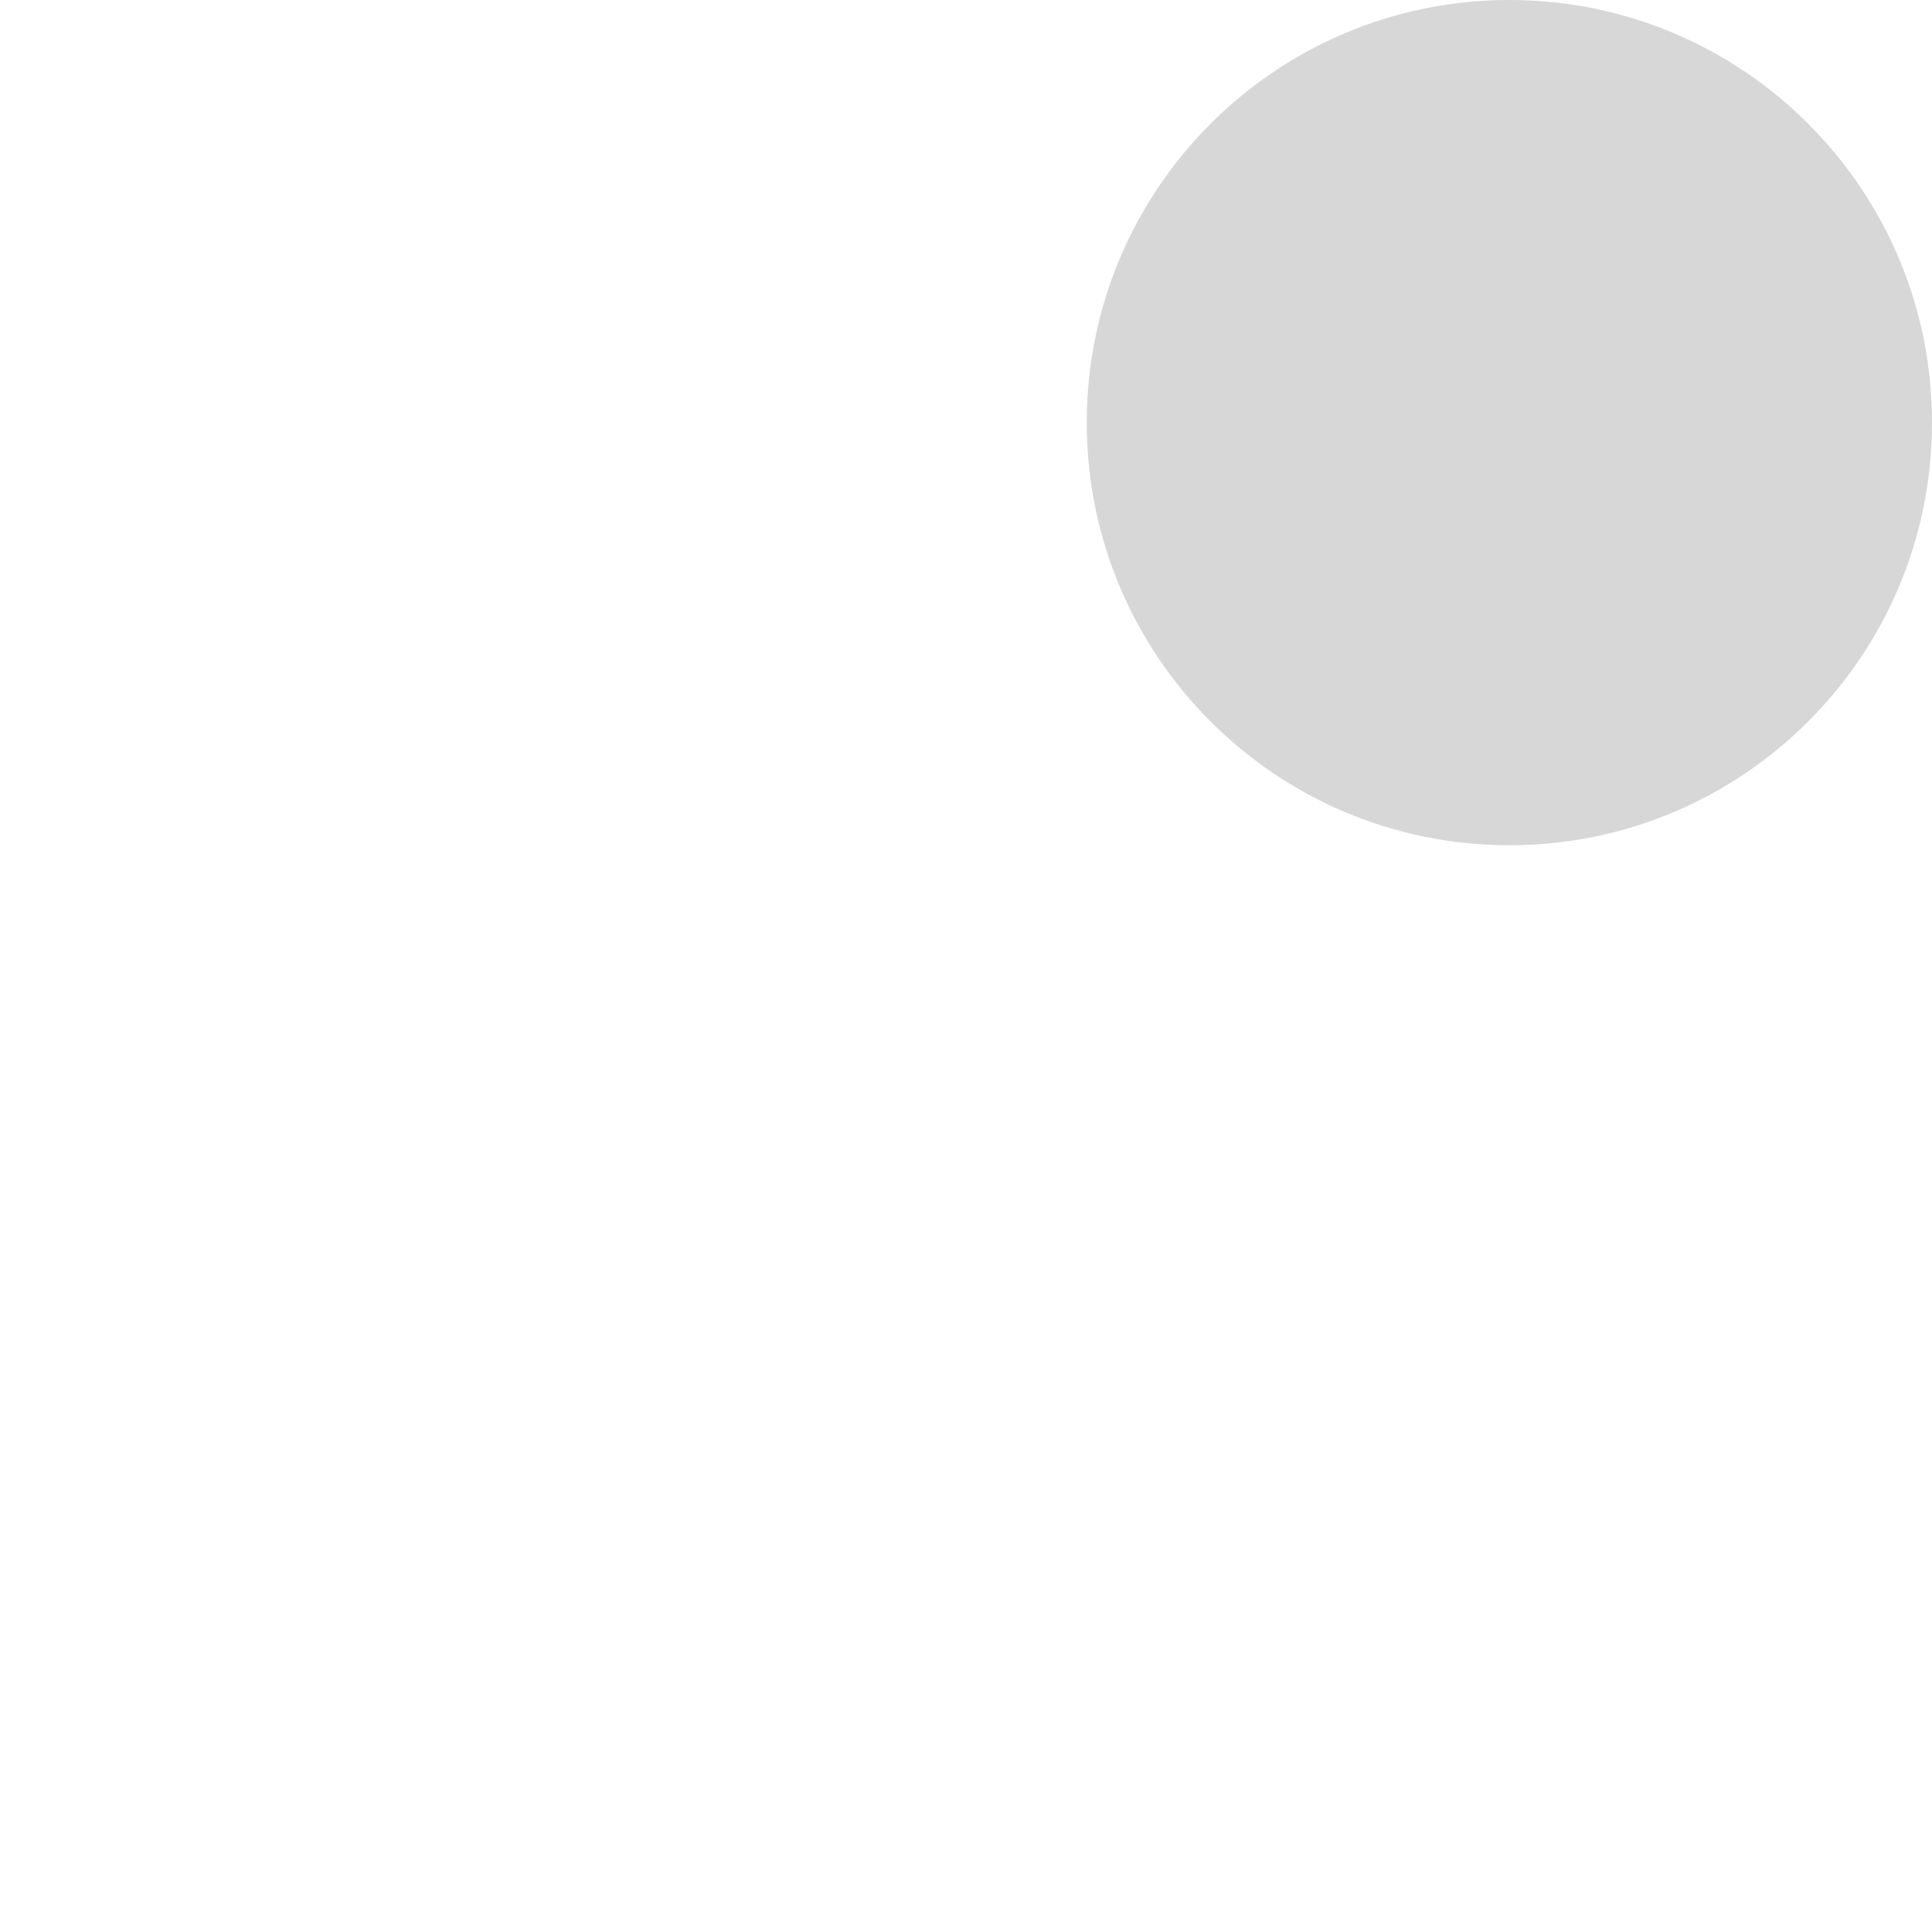
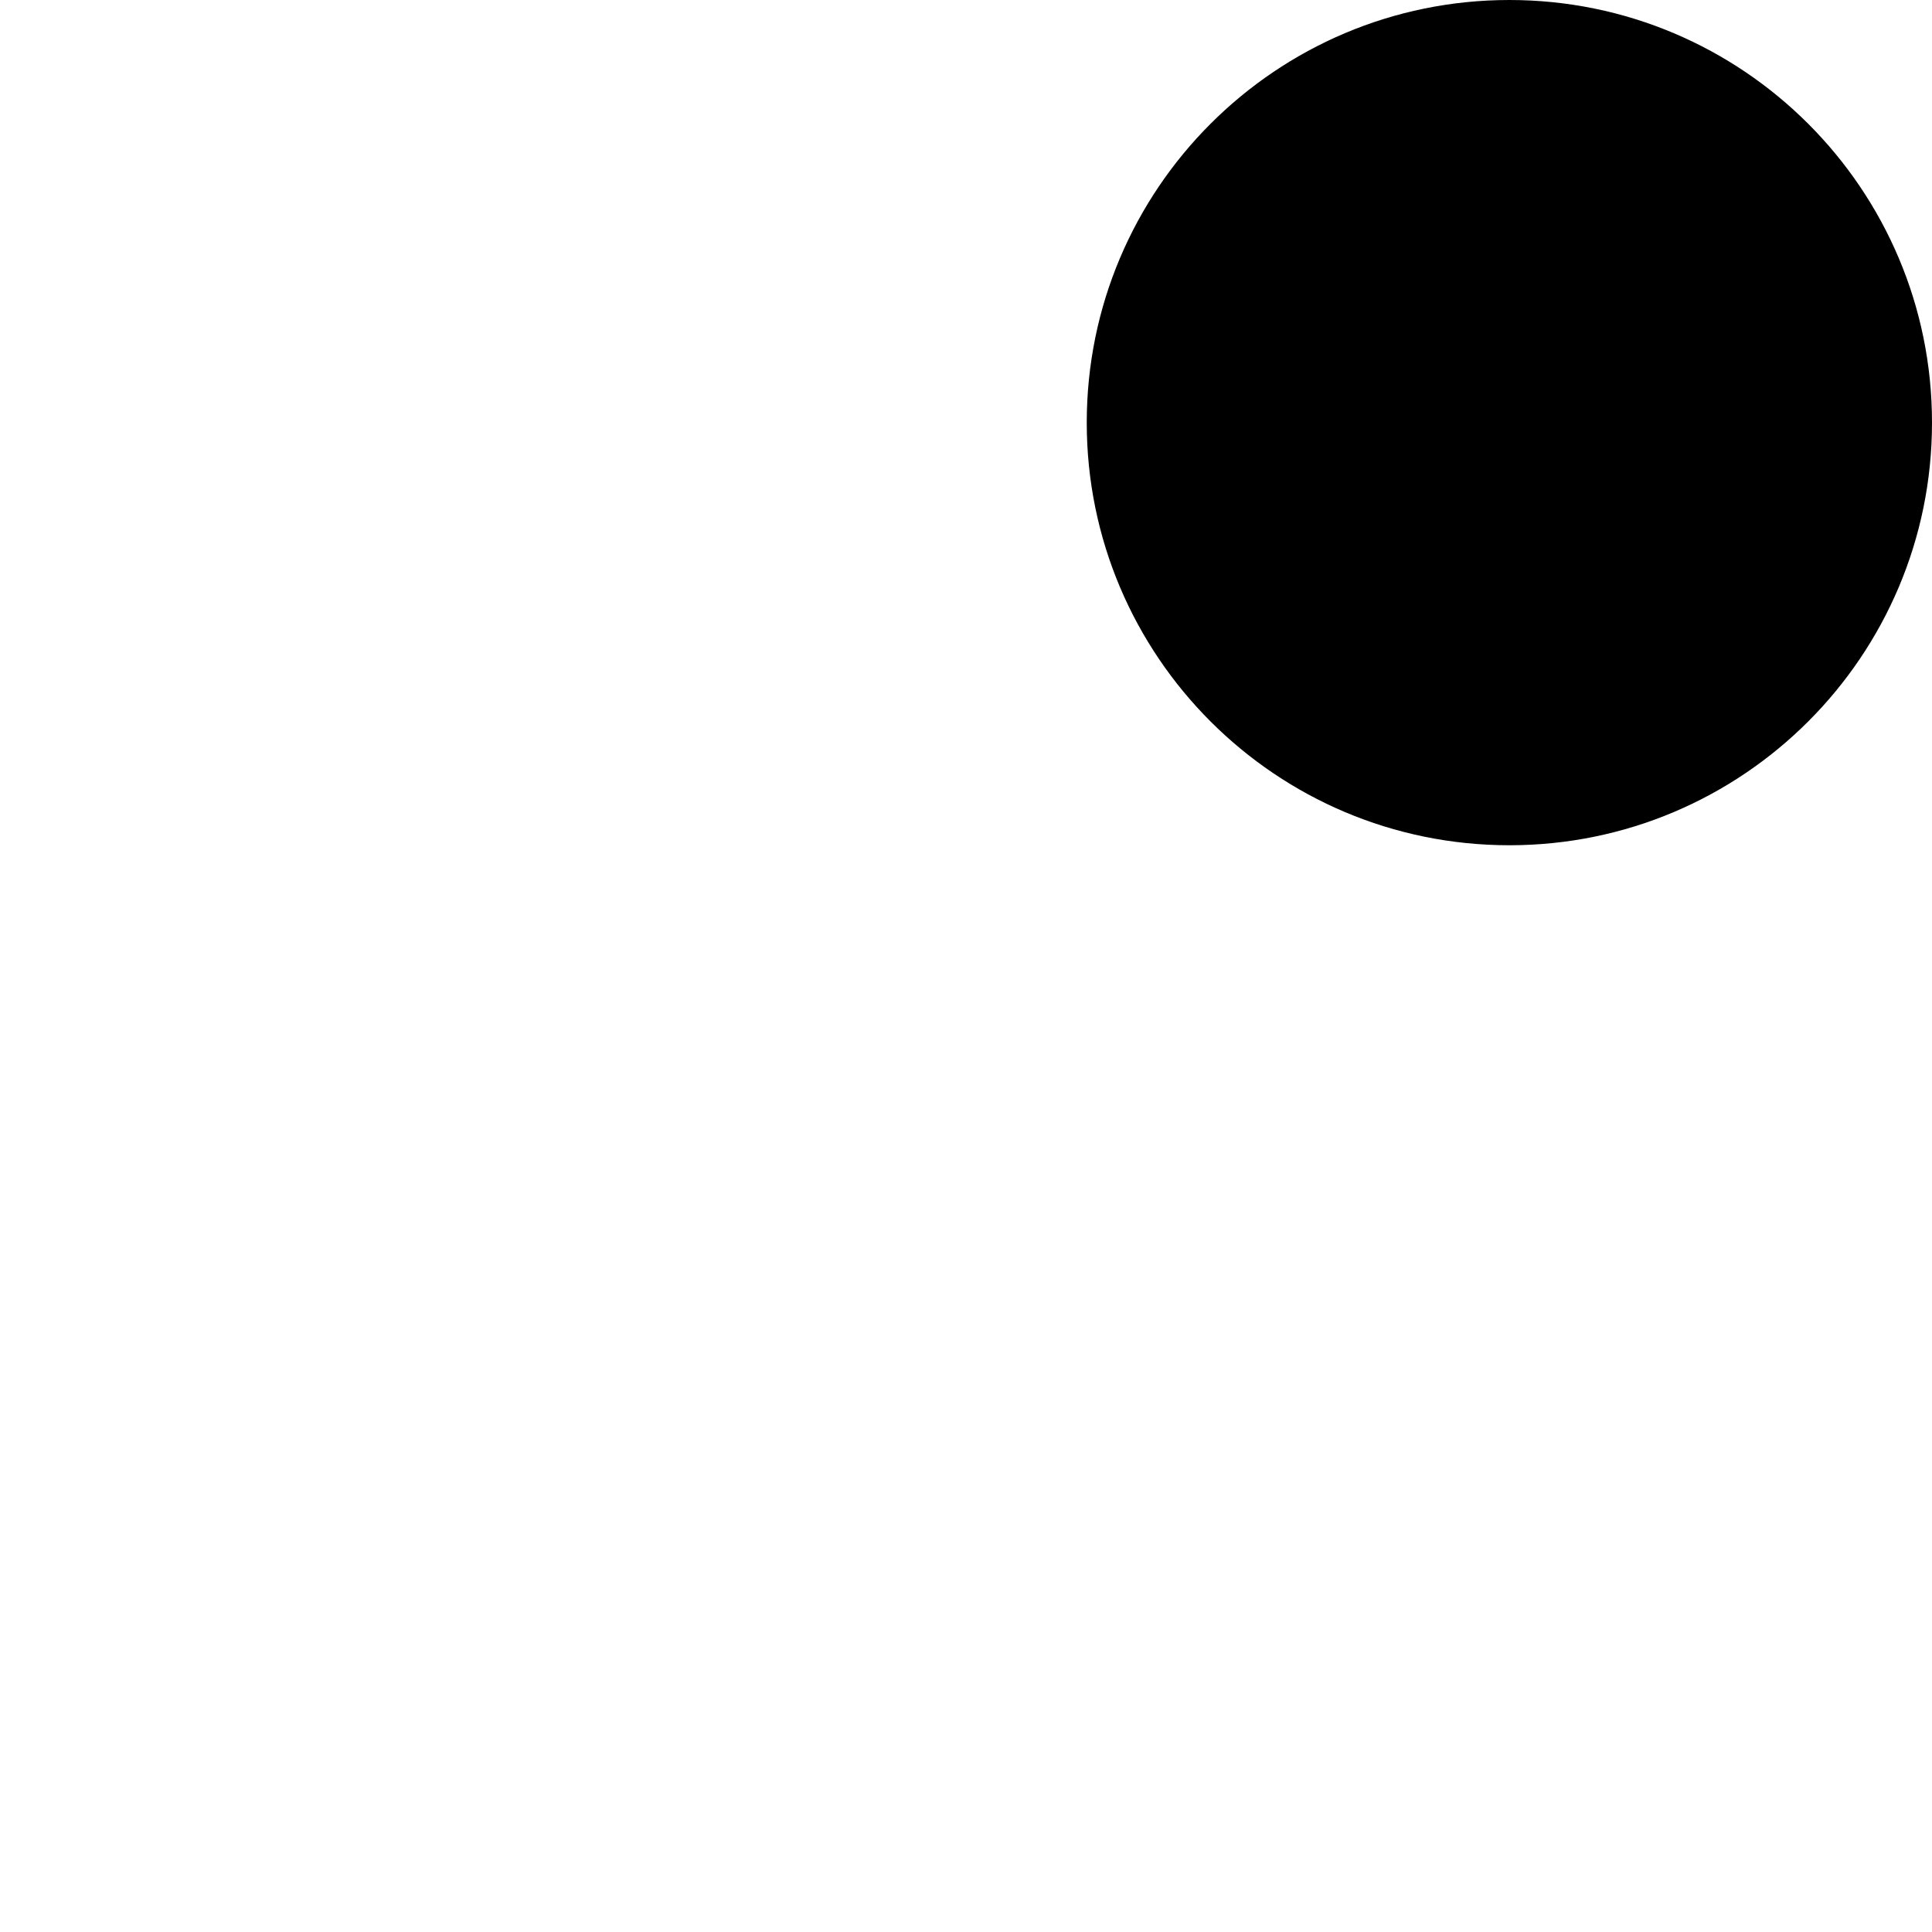
<svg xmlns="http://www.w3.org/2000/svg" version="1.1" viewBox="0 0 16 16">
  <g transform="translate(-501 -195)">
-     <path d="m513.5 195c-1.933 0-3.5 1.567-3.5 3.5s1.567 3.5 3.5 3.5 3.5-1.567 3.5-3.5-1.567-3.5-3.5-3.5z" fill="#d7d7d7" />
+     <path d="m513.5 195c-1.933 0-3.5 1.567-3.5 3.5s1.567 3.5 3.5 3.5 3.5-1.567 3.5-3.5-1.567-3.5-3.5-3.5z" fill="Highlight" />
  </g>
</svg>
